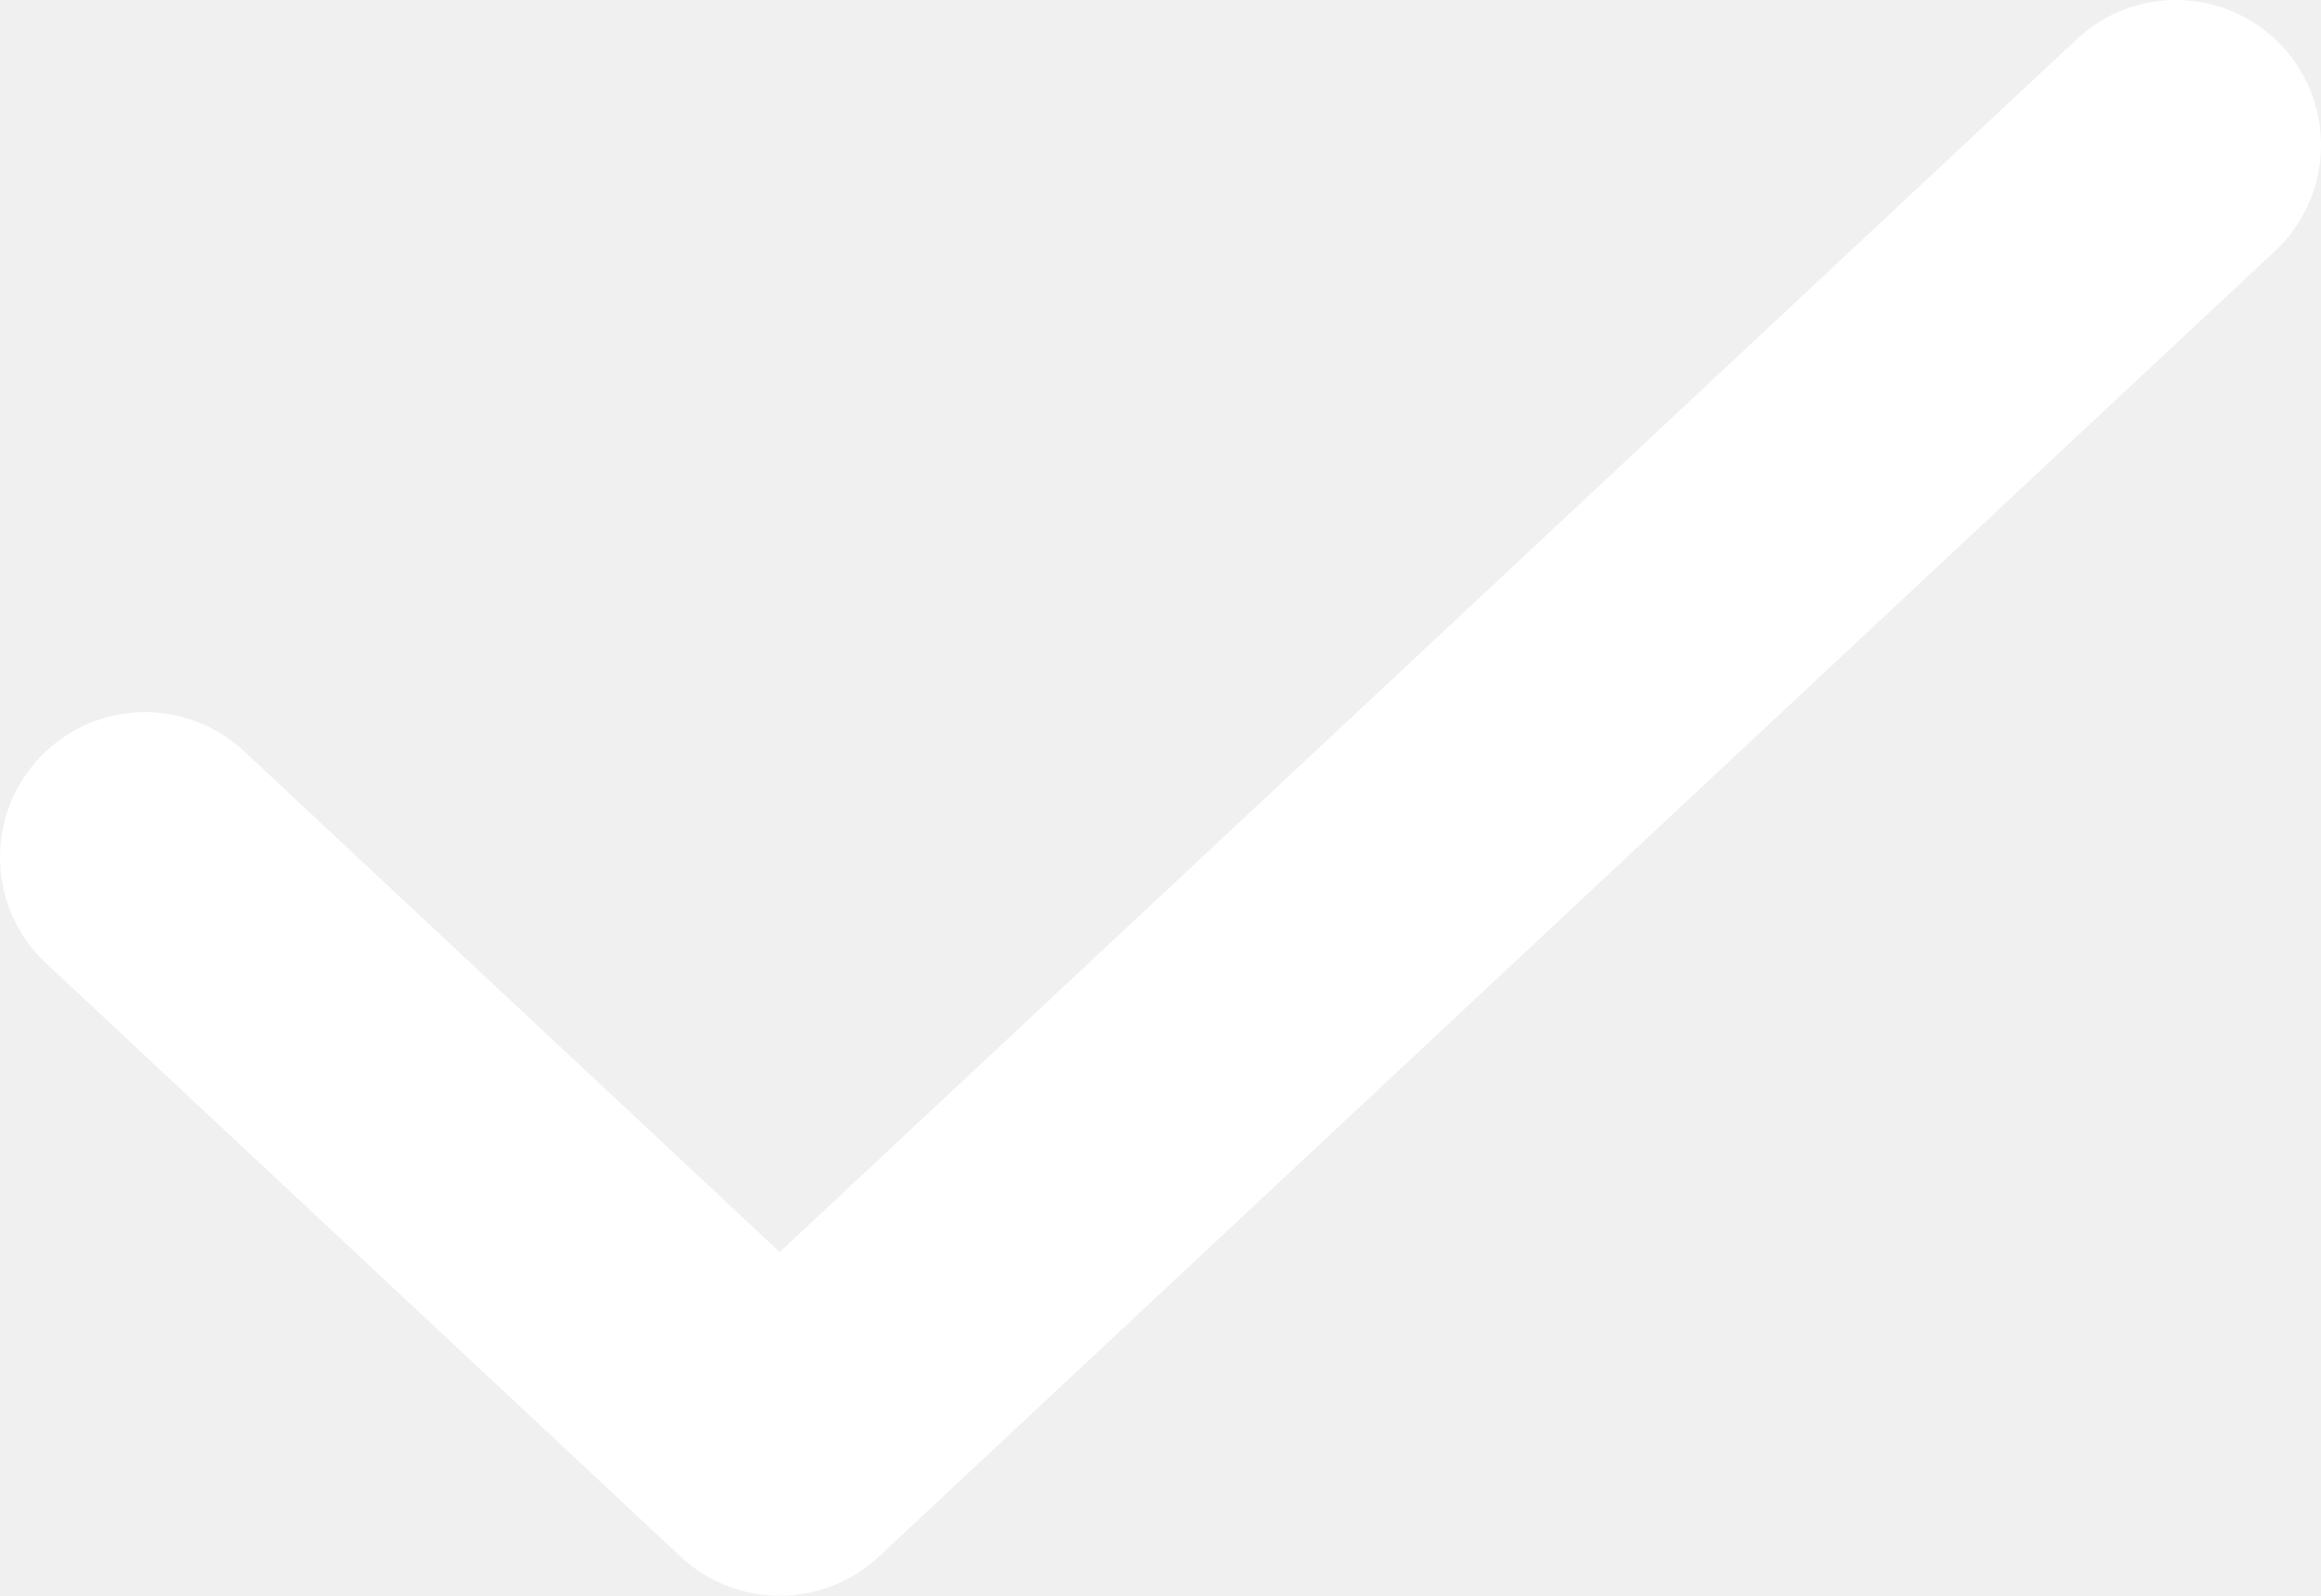
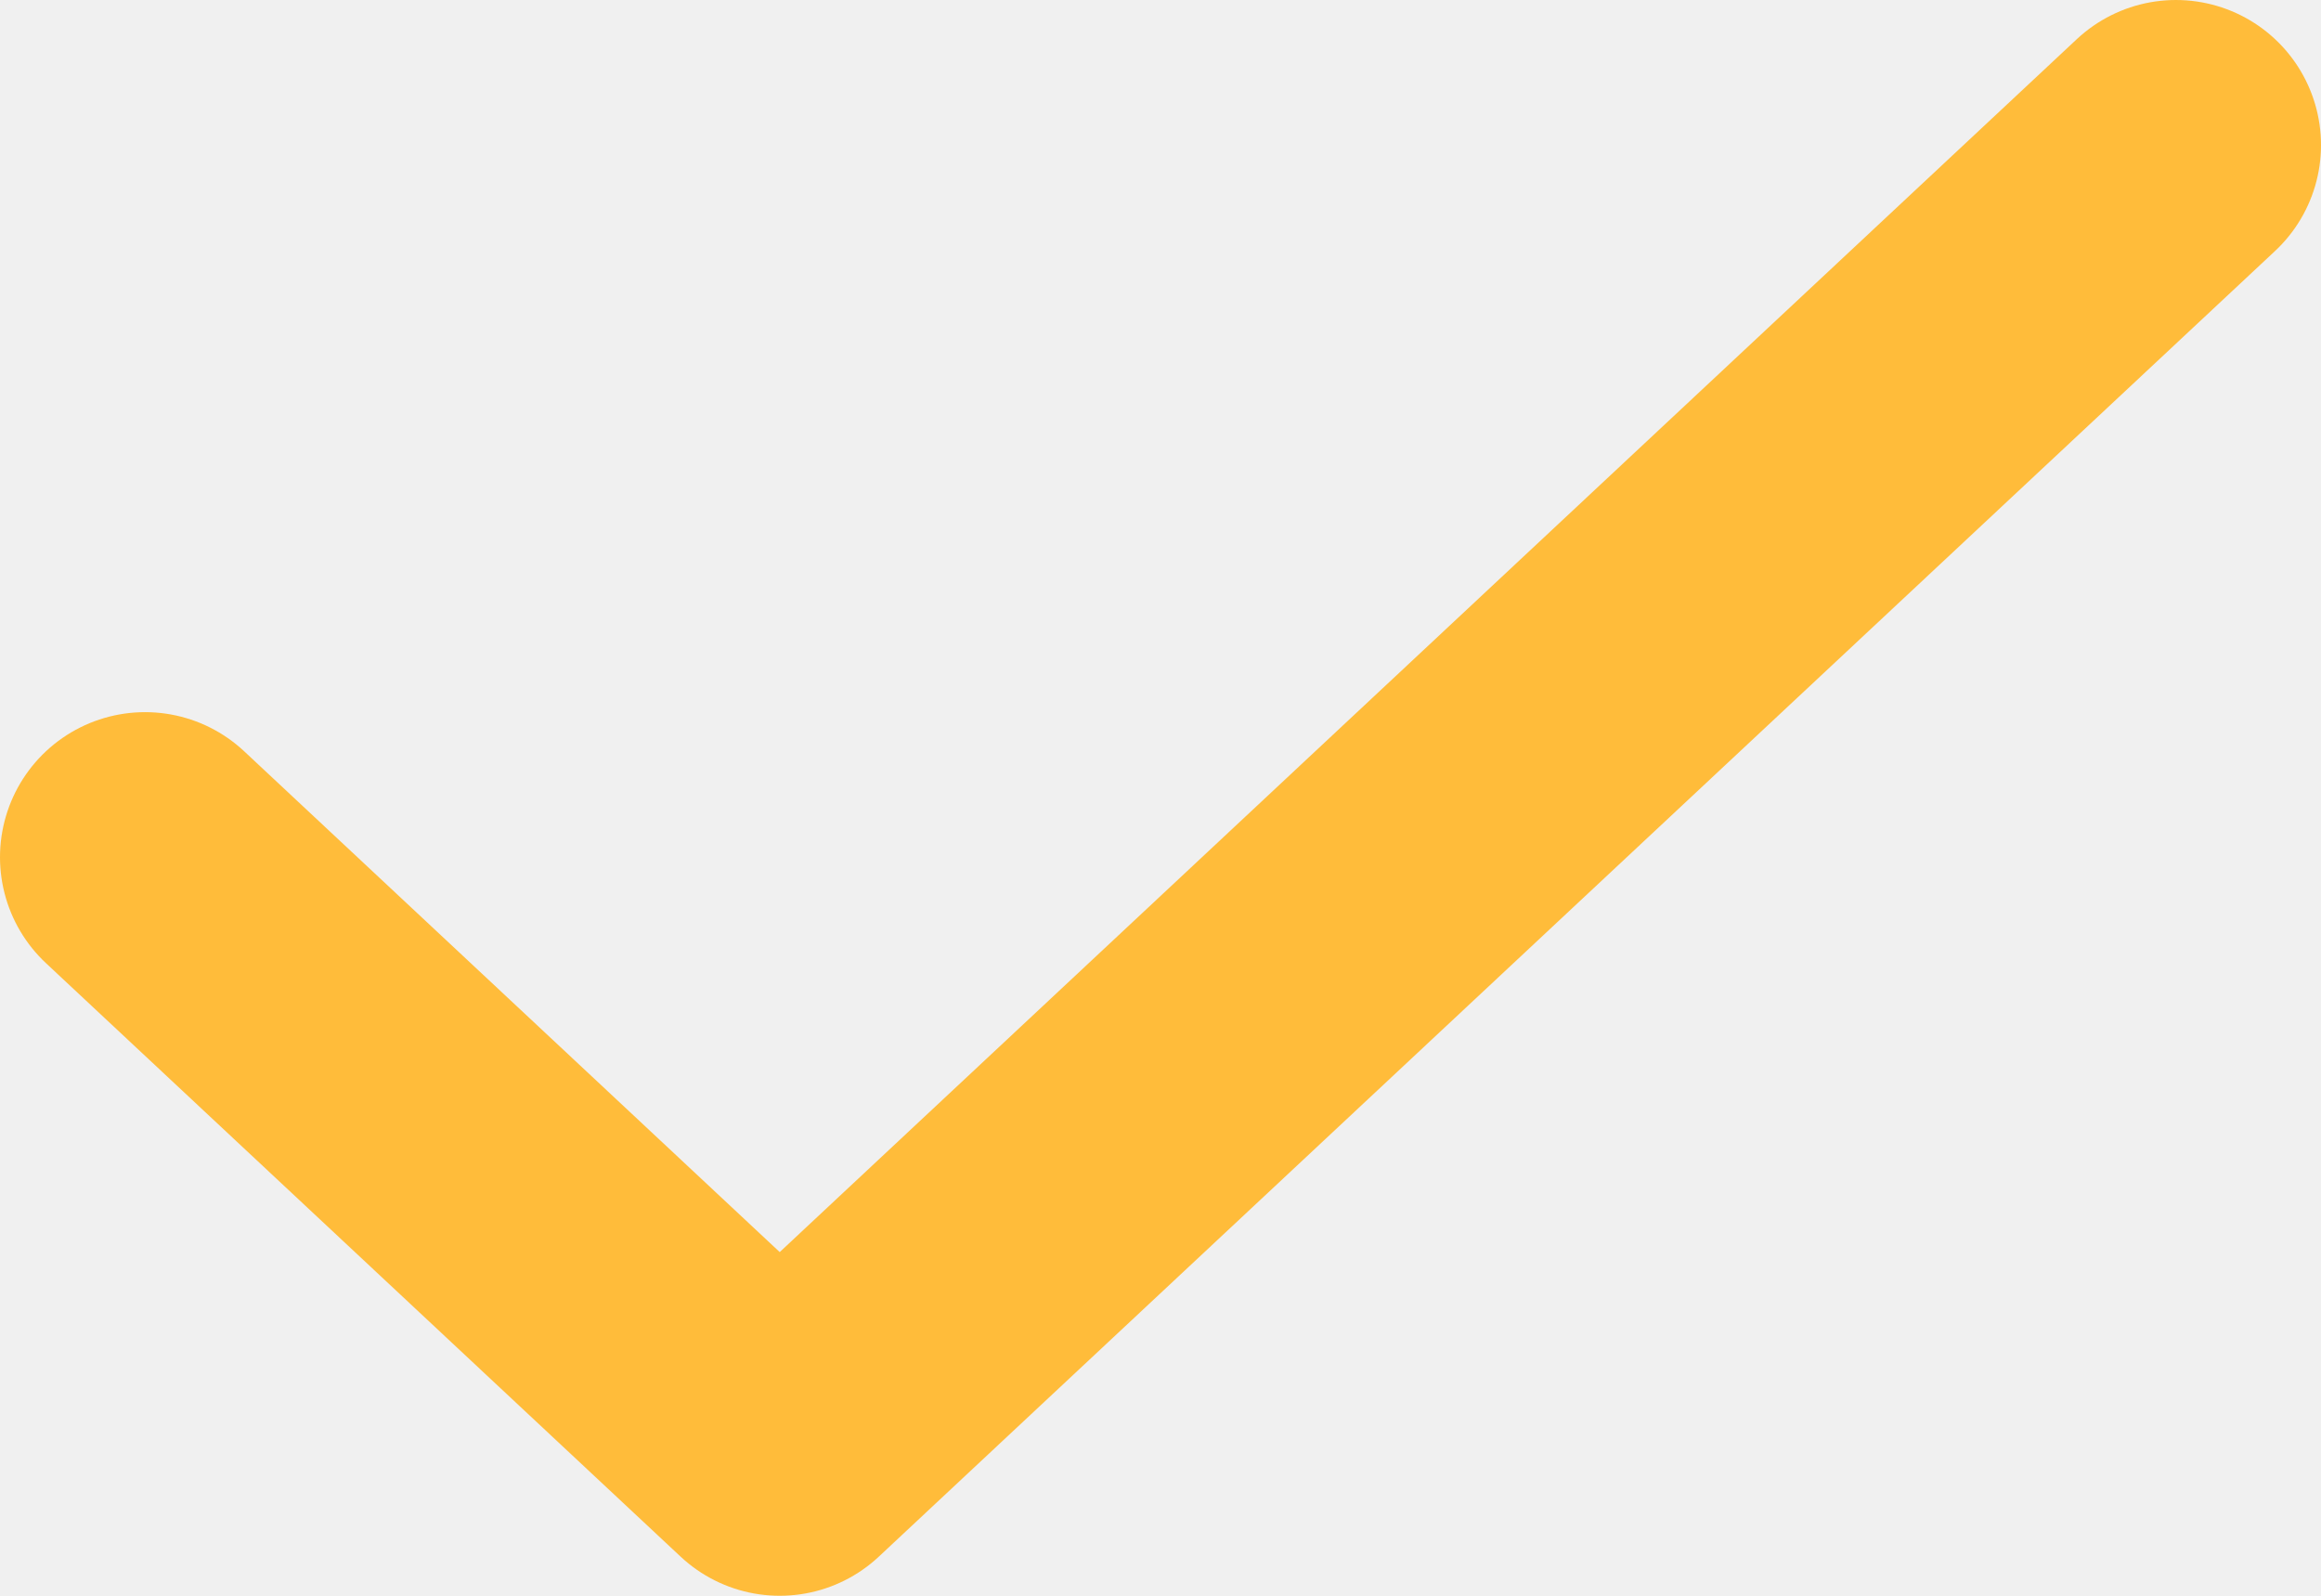
<svg xmlns="http://www.w3.org/2000/svg" width="16" height="11" viewBox="0 0 16 11" fill="none">
-   <path d="M15 1L5.375 10L1 5.909" stroke="white" stroke-width="2" stroke-linecap="round" stroke-linejoin="round" />
+   <path d="M15 1L5.375 10L1 5.909" stroke="#FFBC3A" stroke-width="2" stroke-linecap="round" stroke-linejoin="round" />
</svg>
